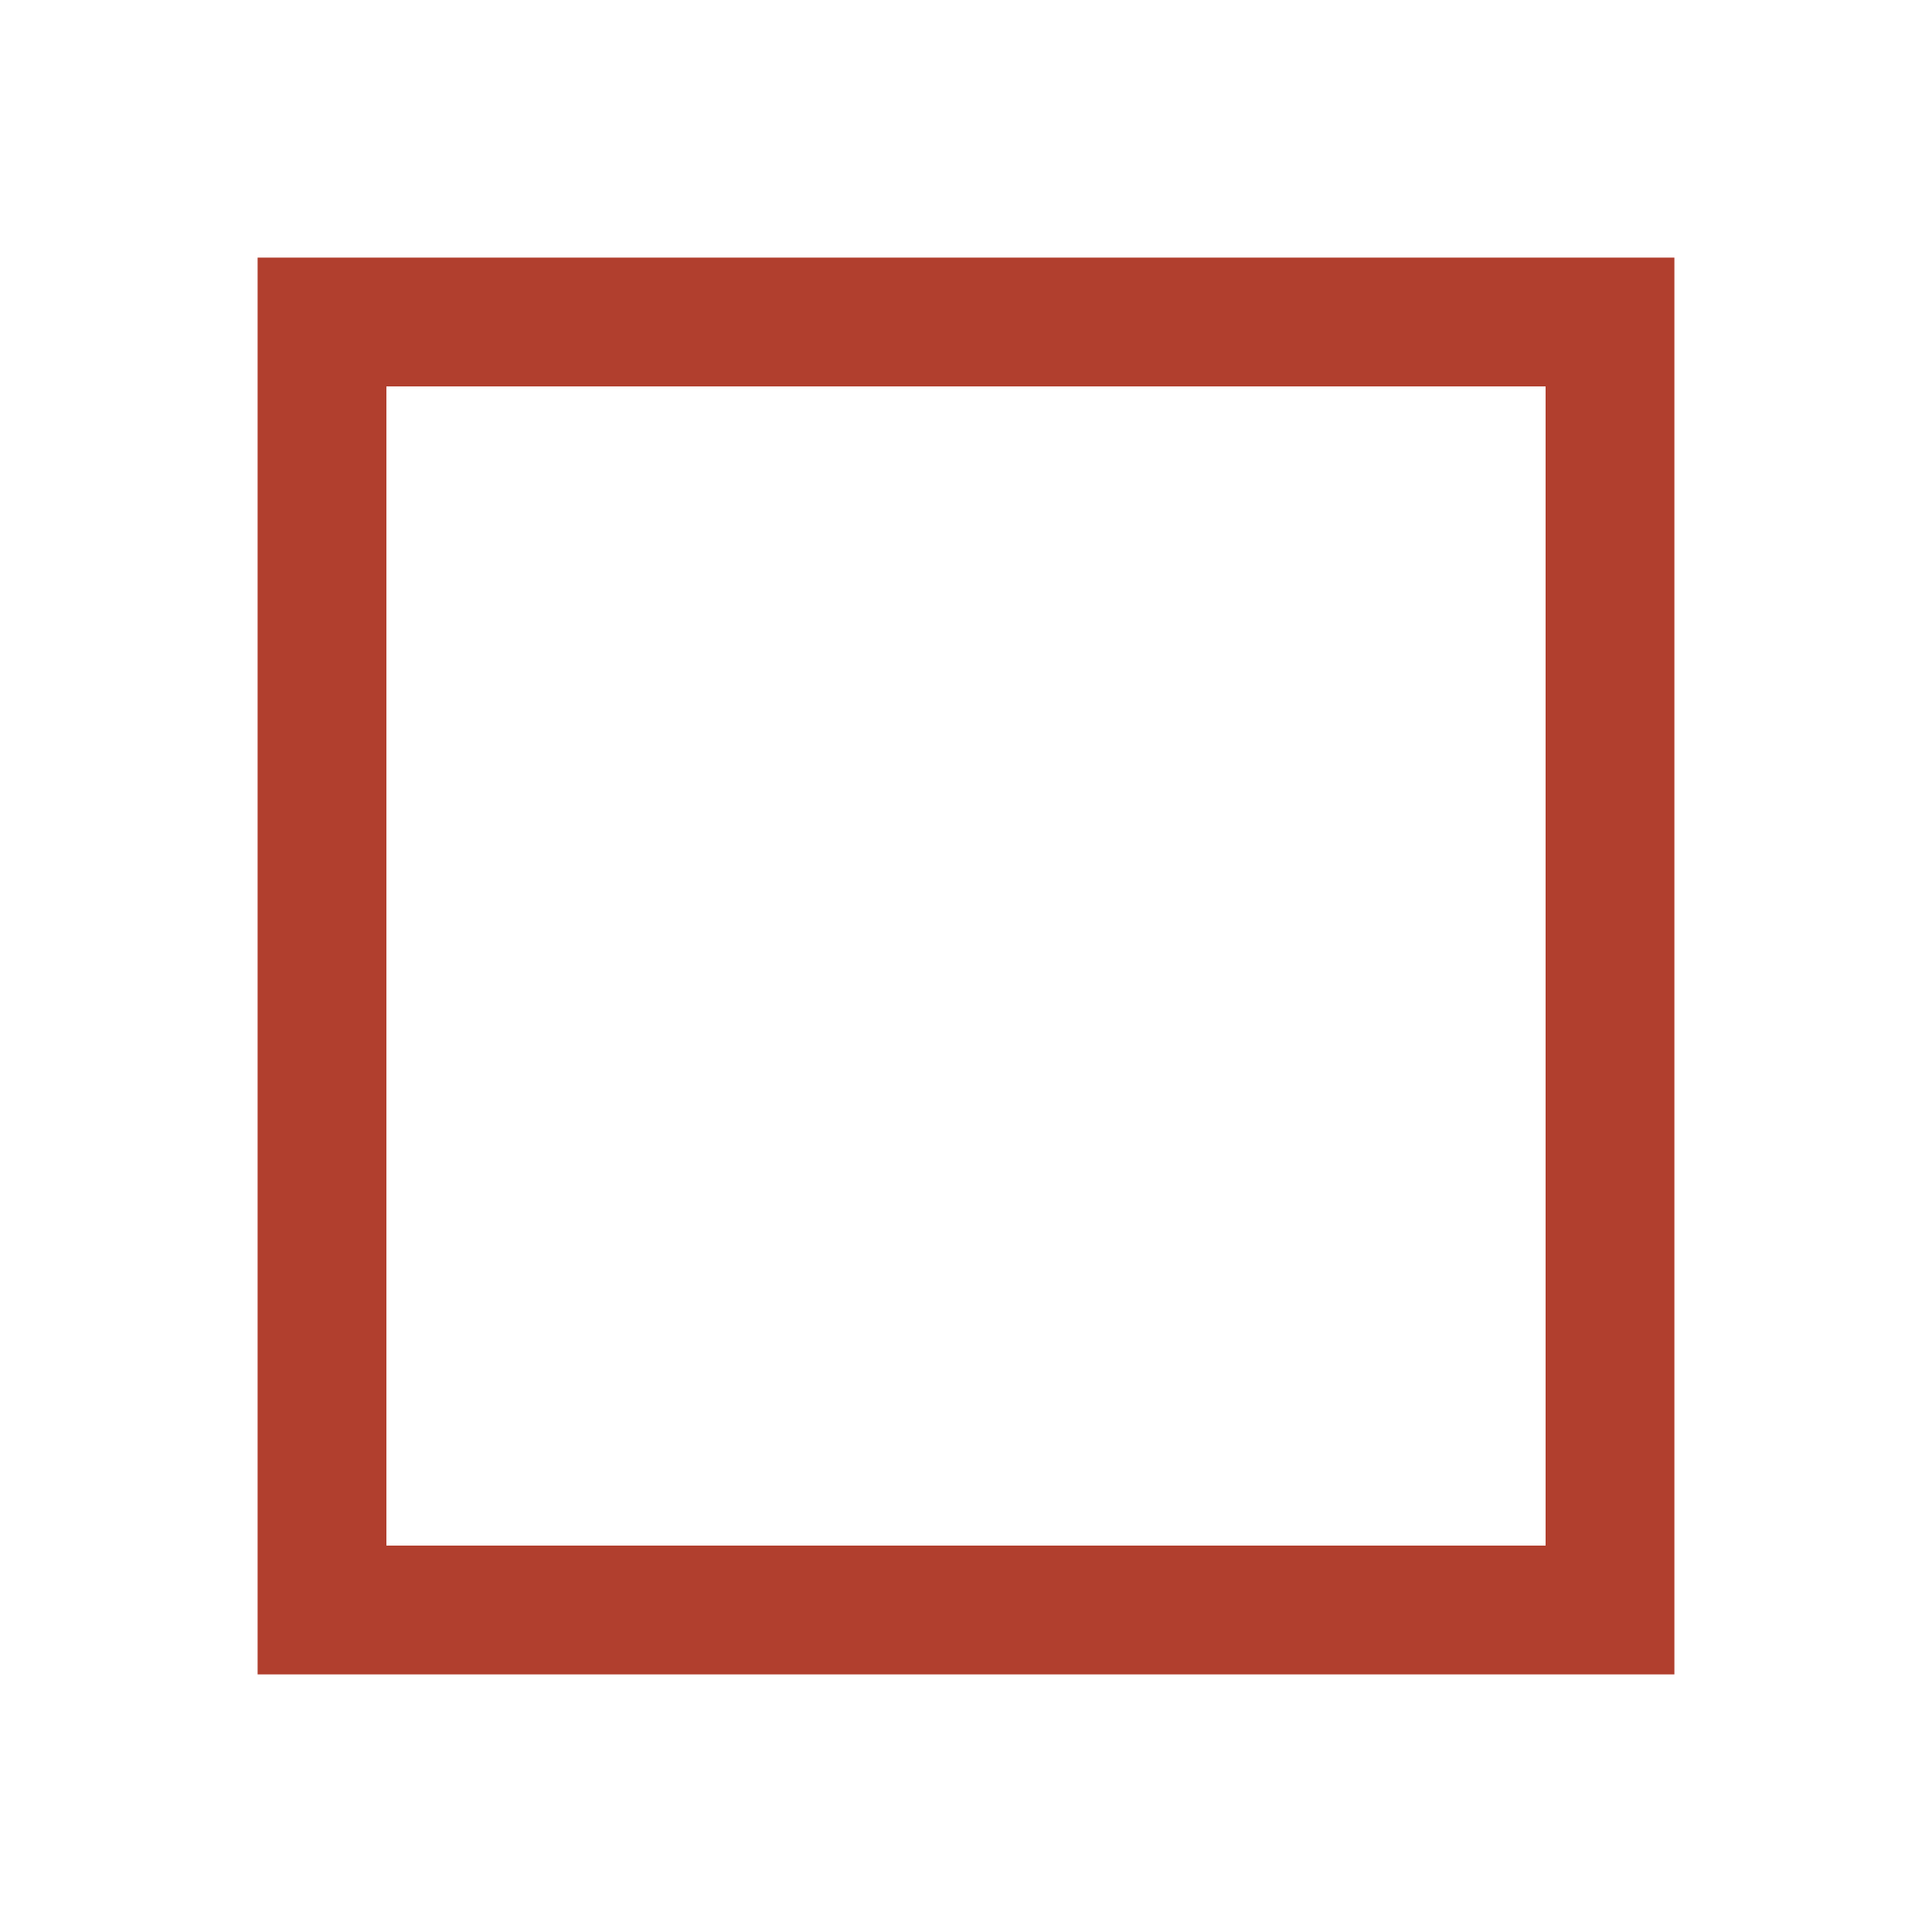
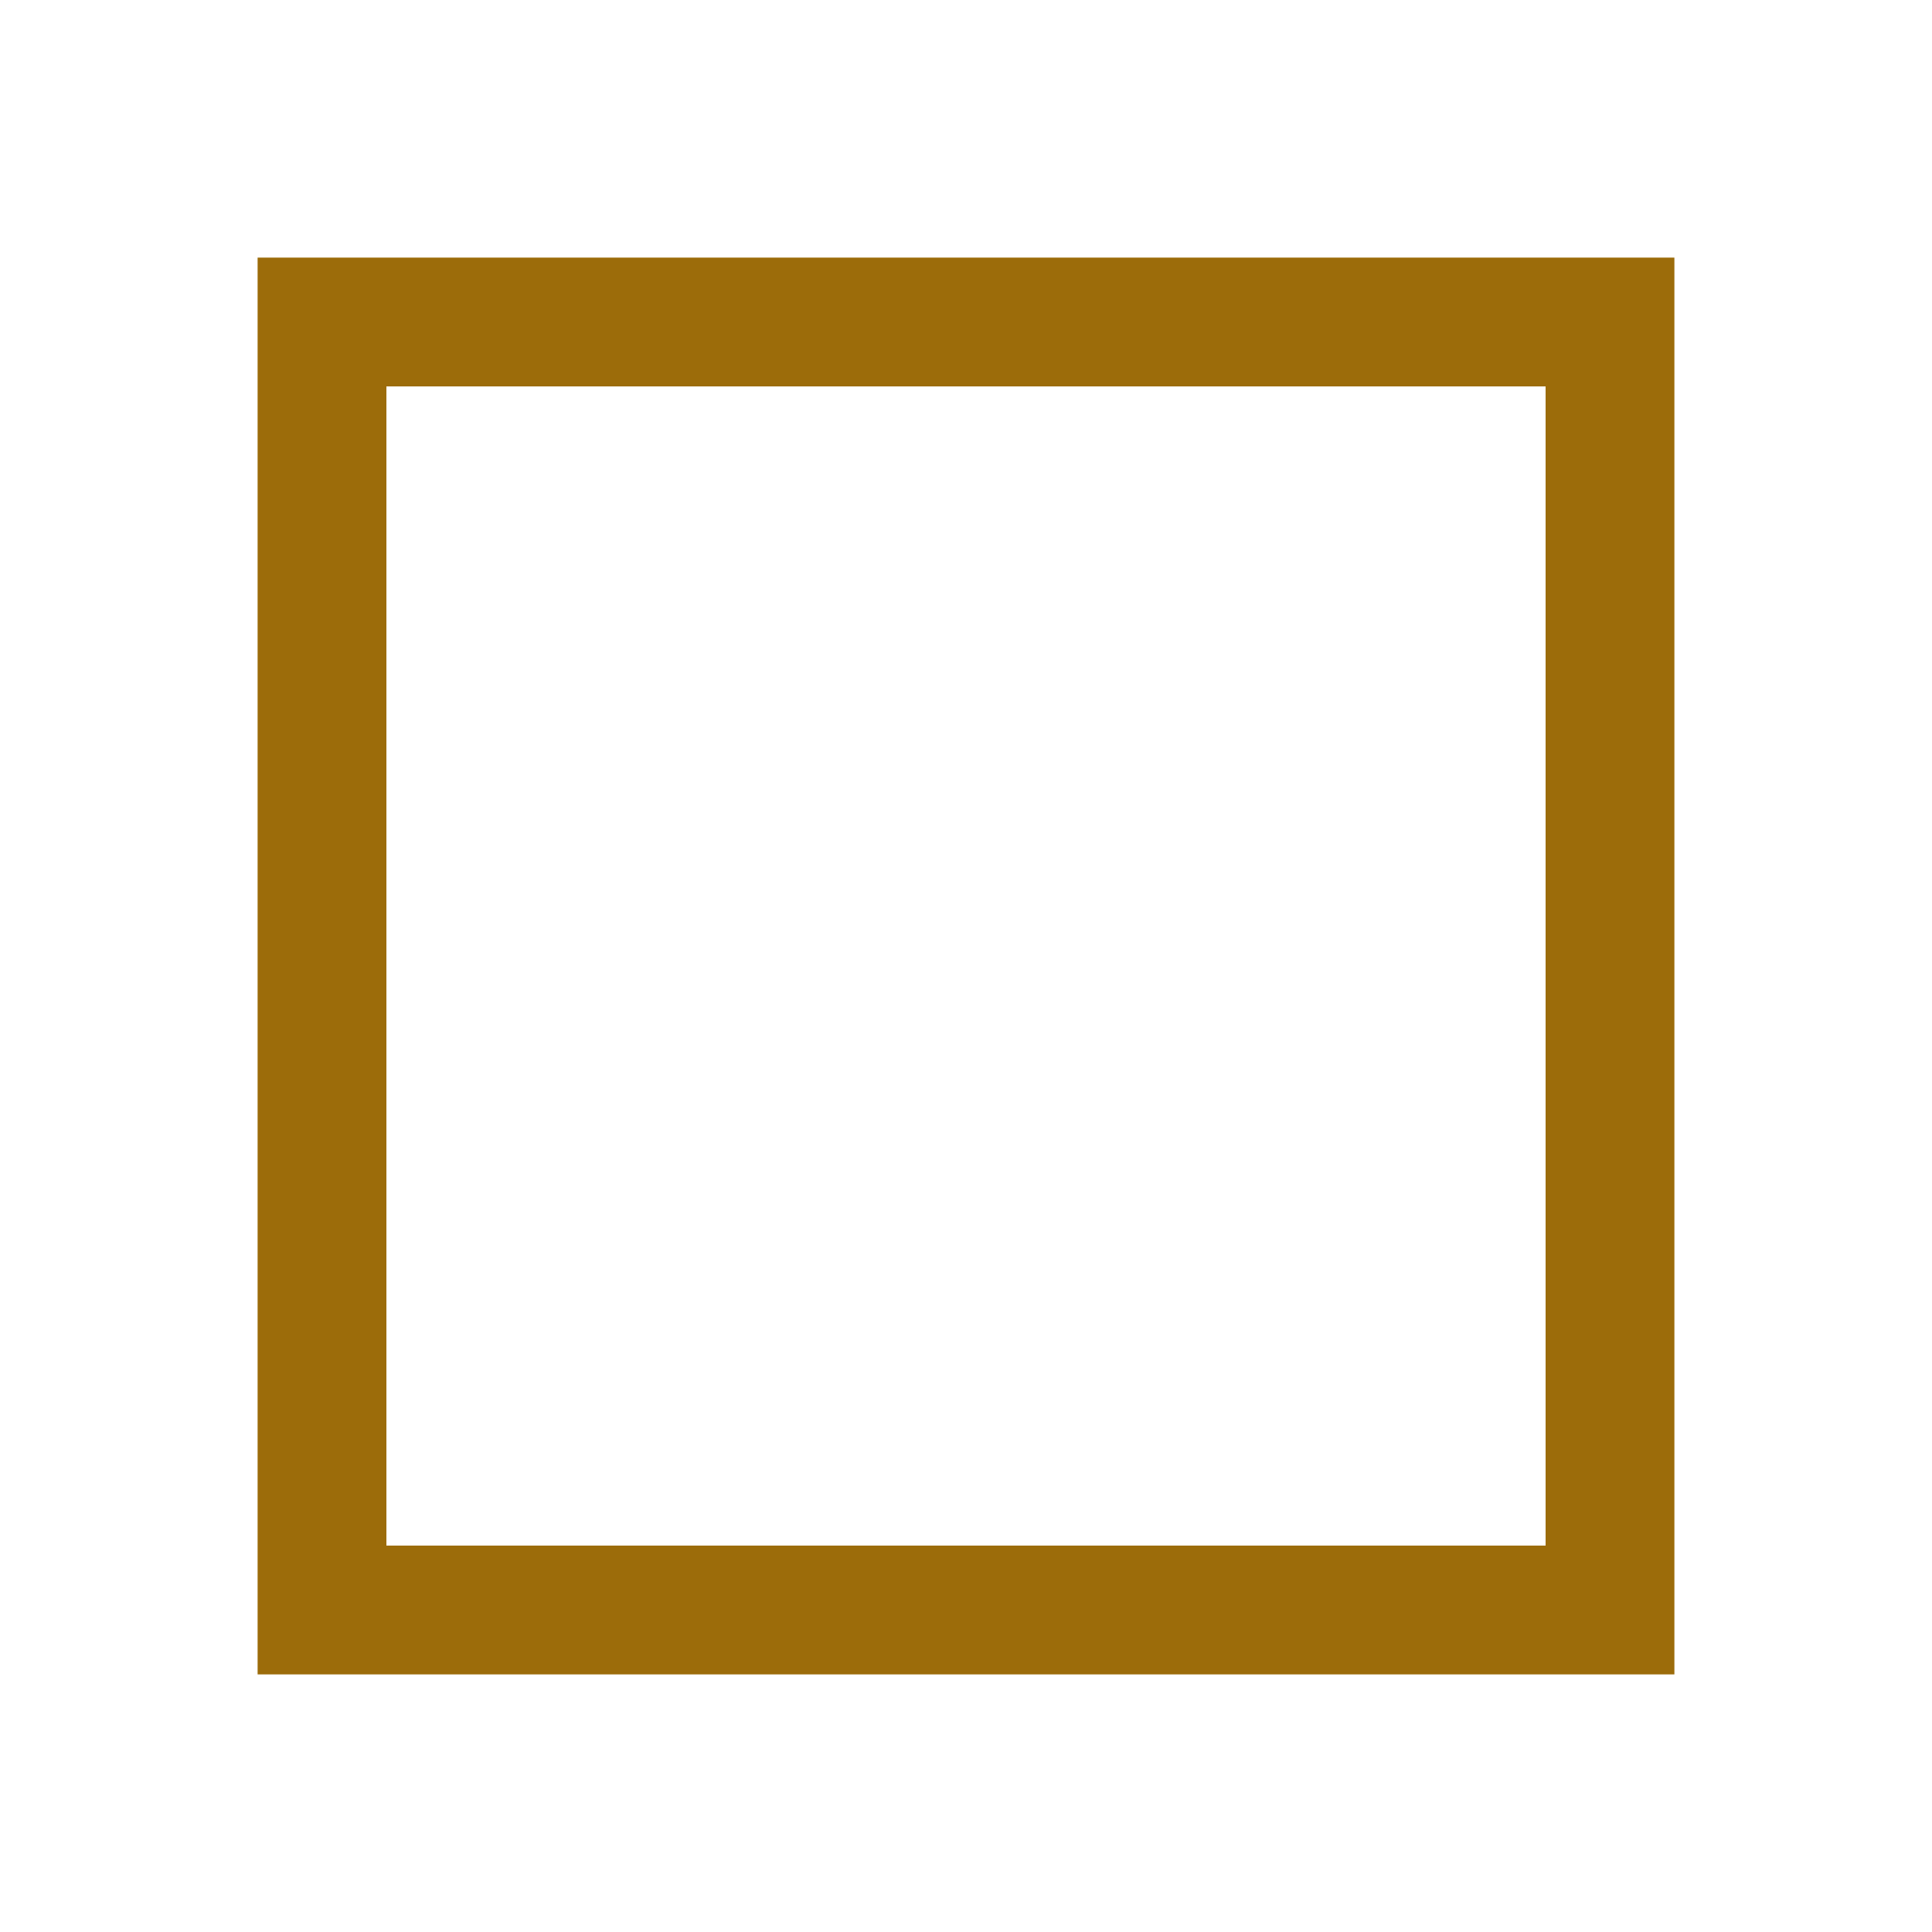
<svg xmlns="http://www.w3.org/2000/svg" preserveAspectRatio="none" overflow="visible" style="display: block;" width="18" height="18" viewBox="0 0 18 18" fill="none">
  <g id="Frame">
-     <path id="Vector" d="M15 3H3V15H15V3Z" stroke="#B13F2E" stroke-width="1.2" />
+     <path id="Vector" d="M15 3H3V15H15V3Z" stroke="#9C6C0A" stroke-width="1.2" />
  </g>
</svg>
